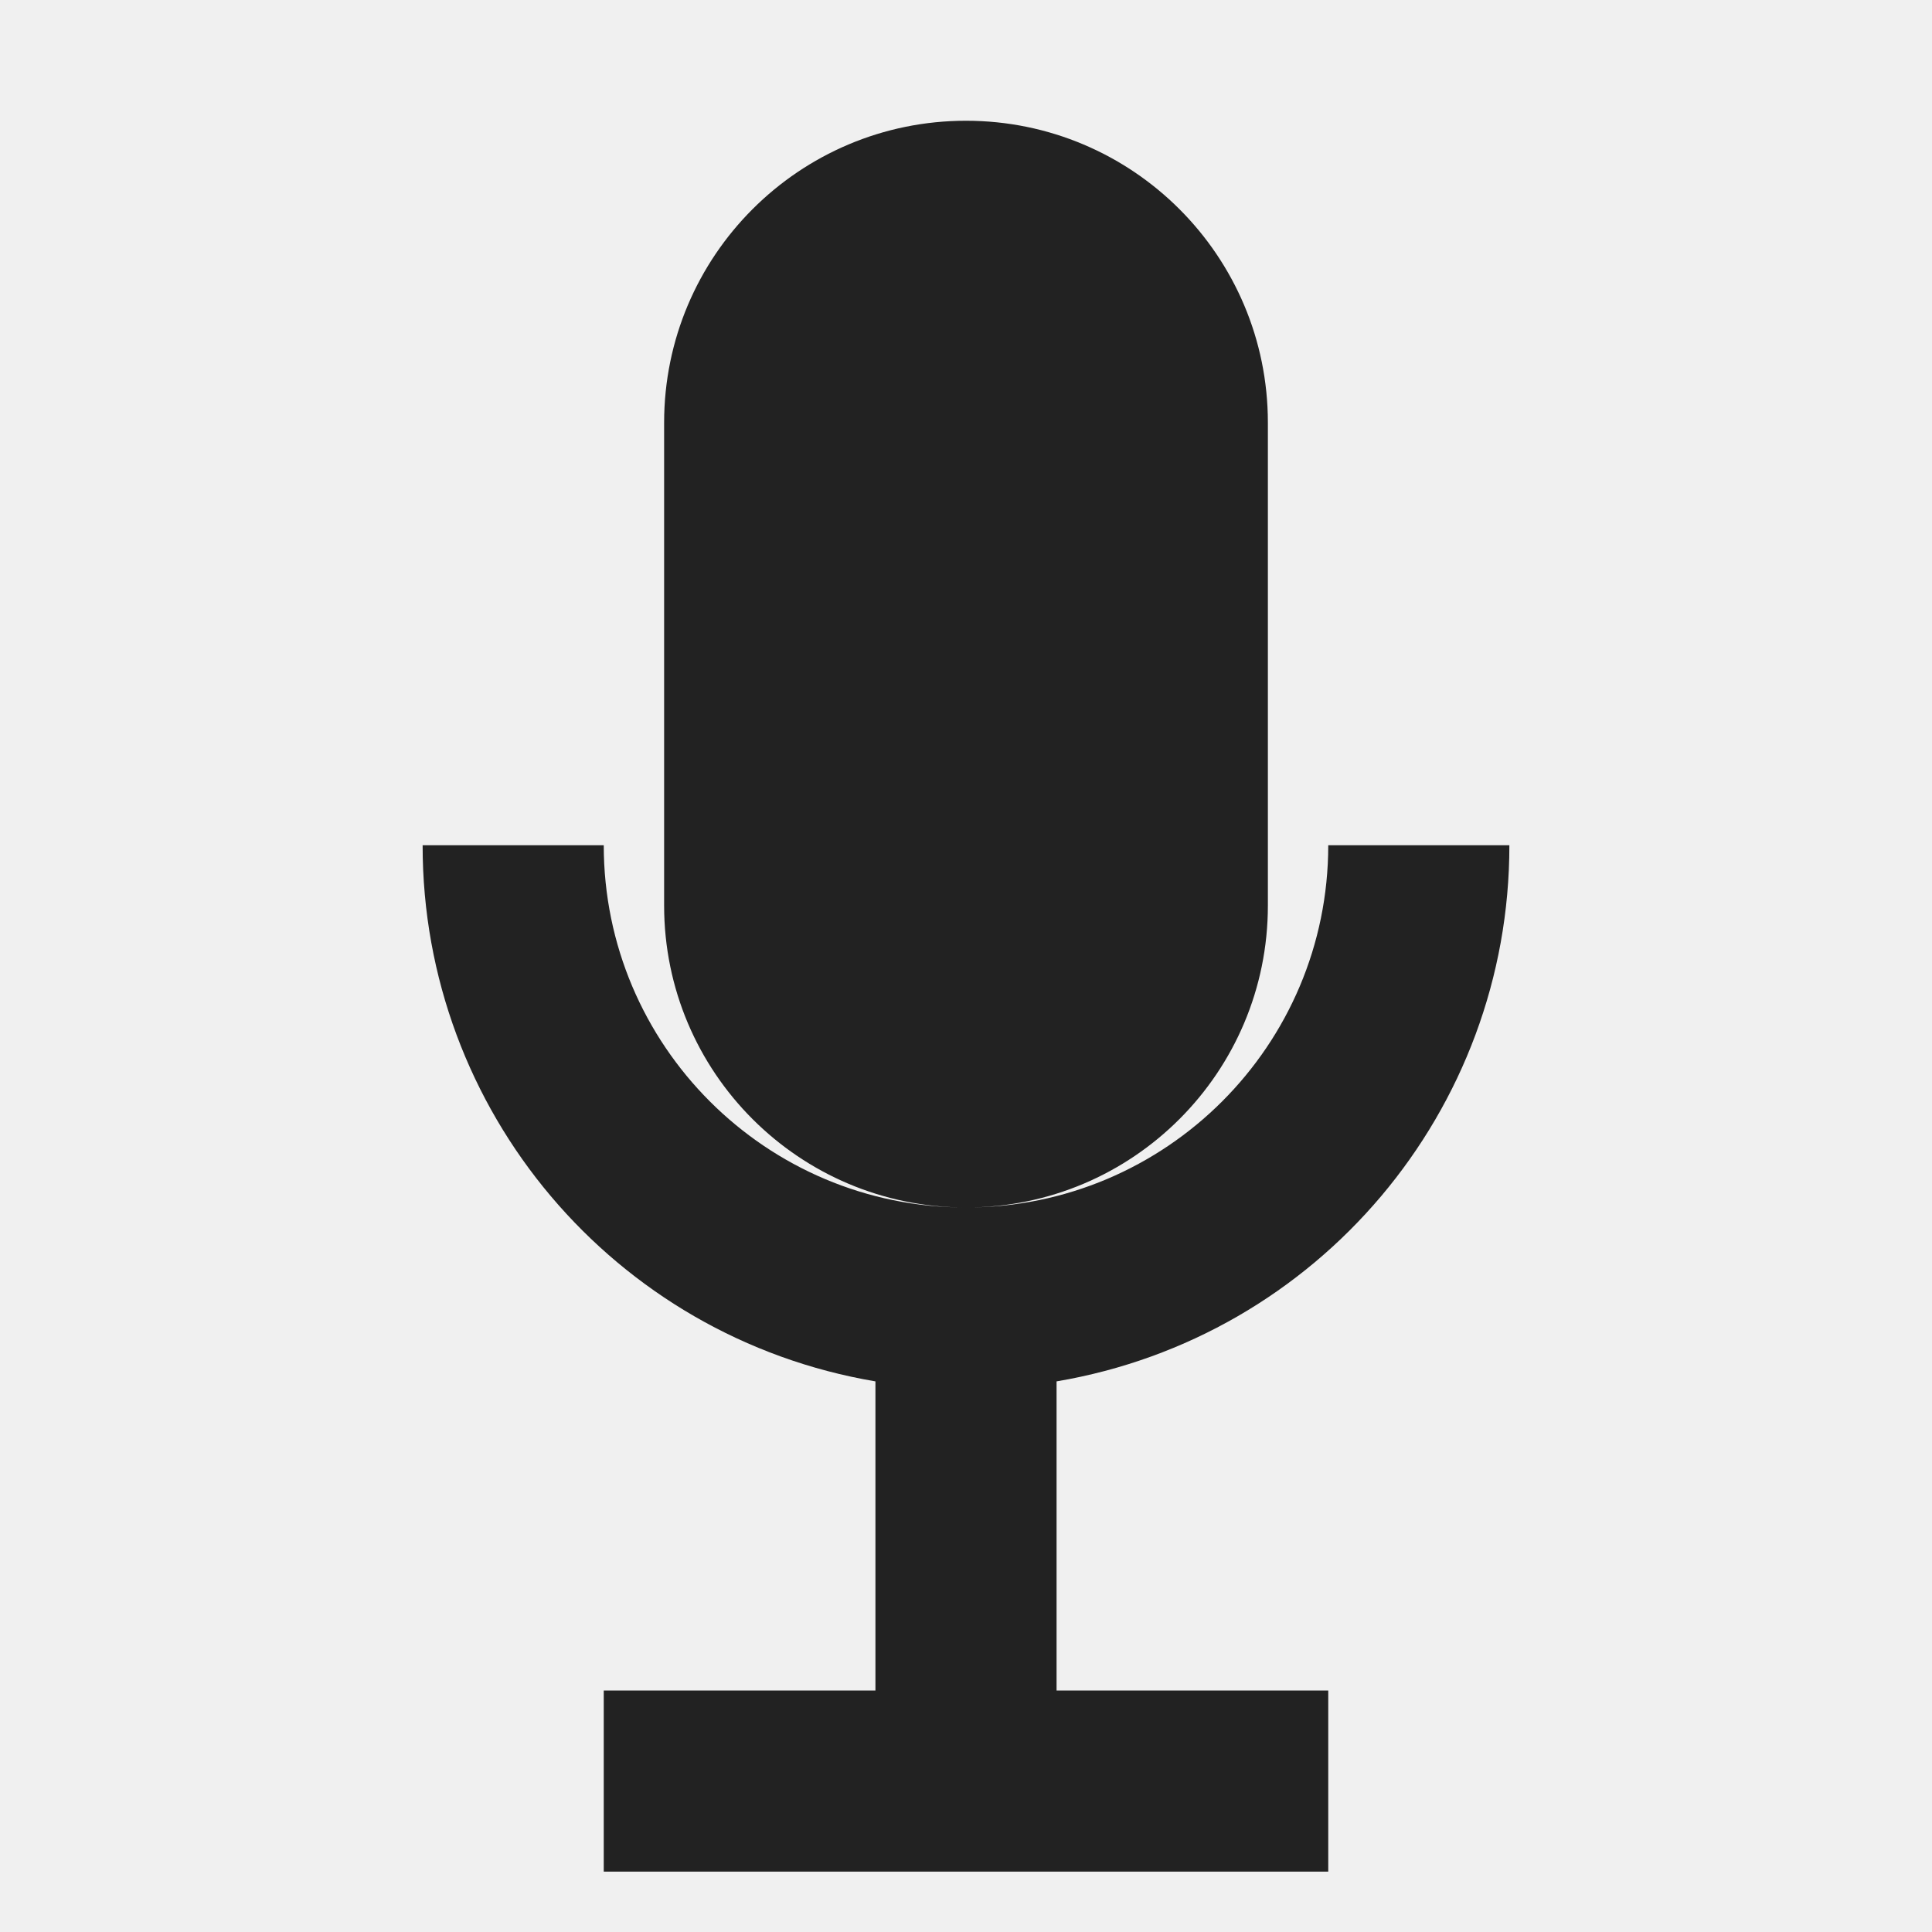
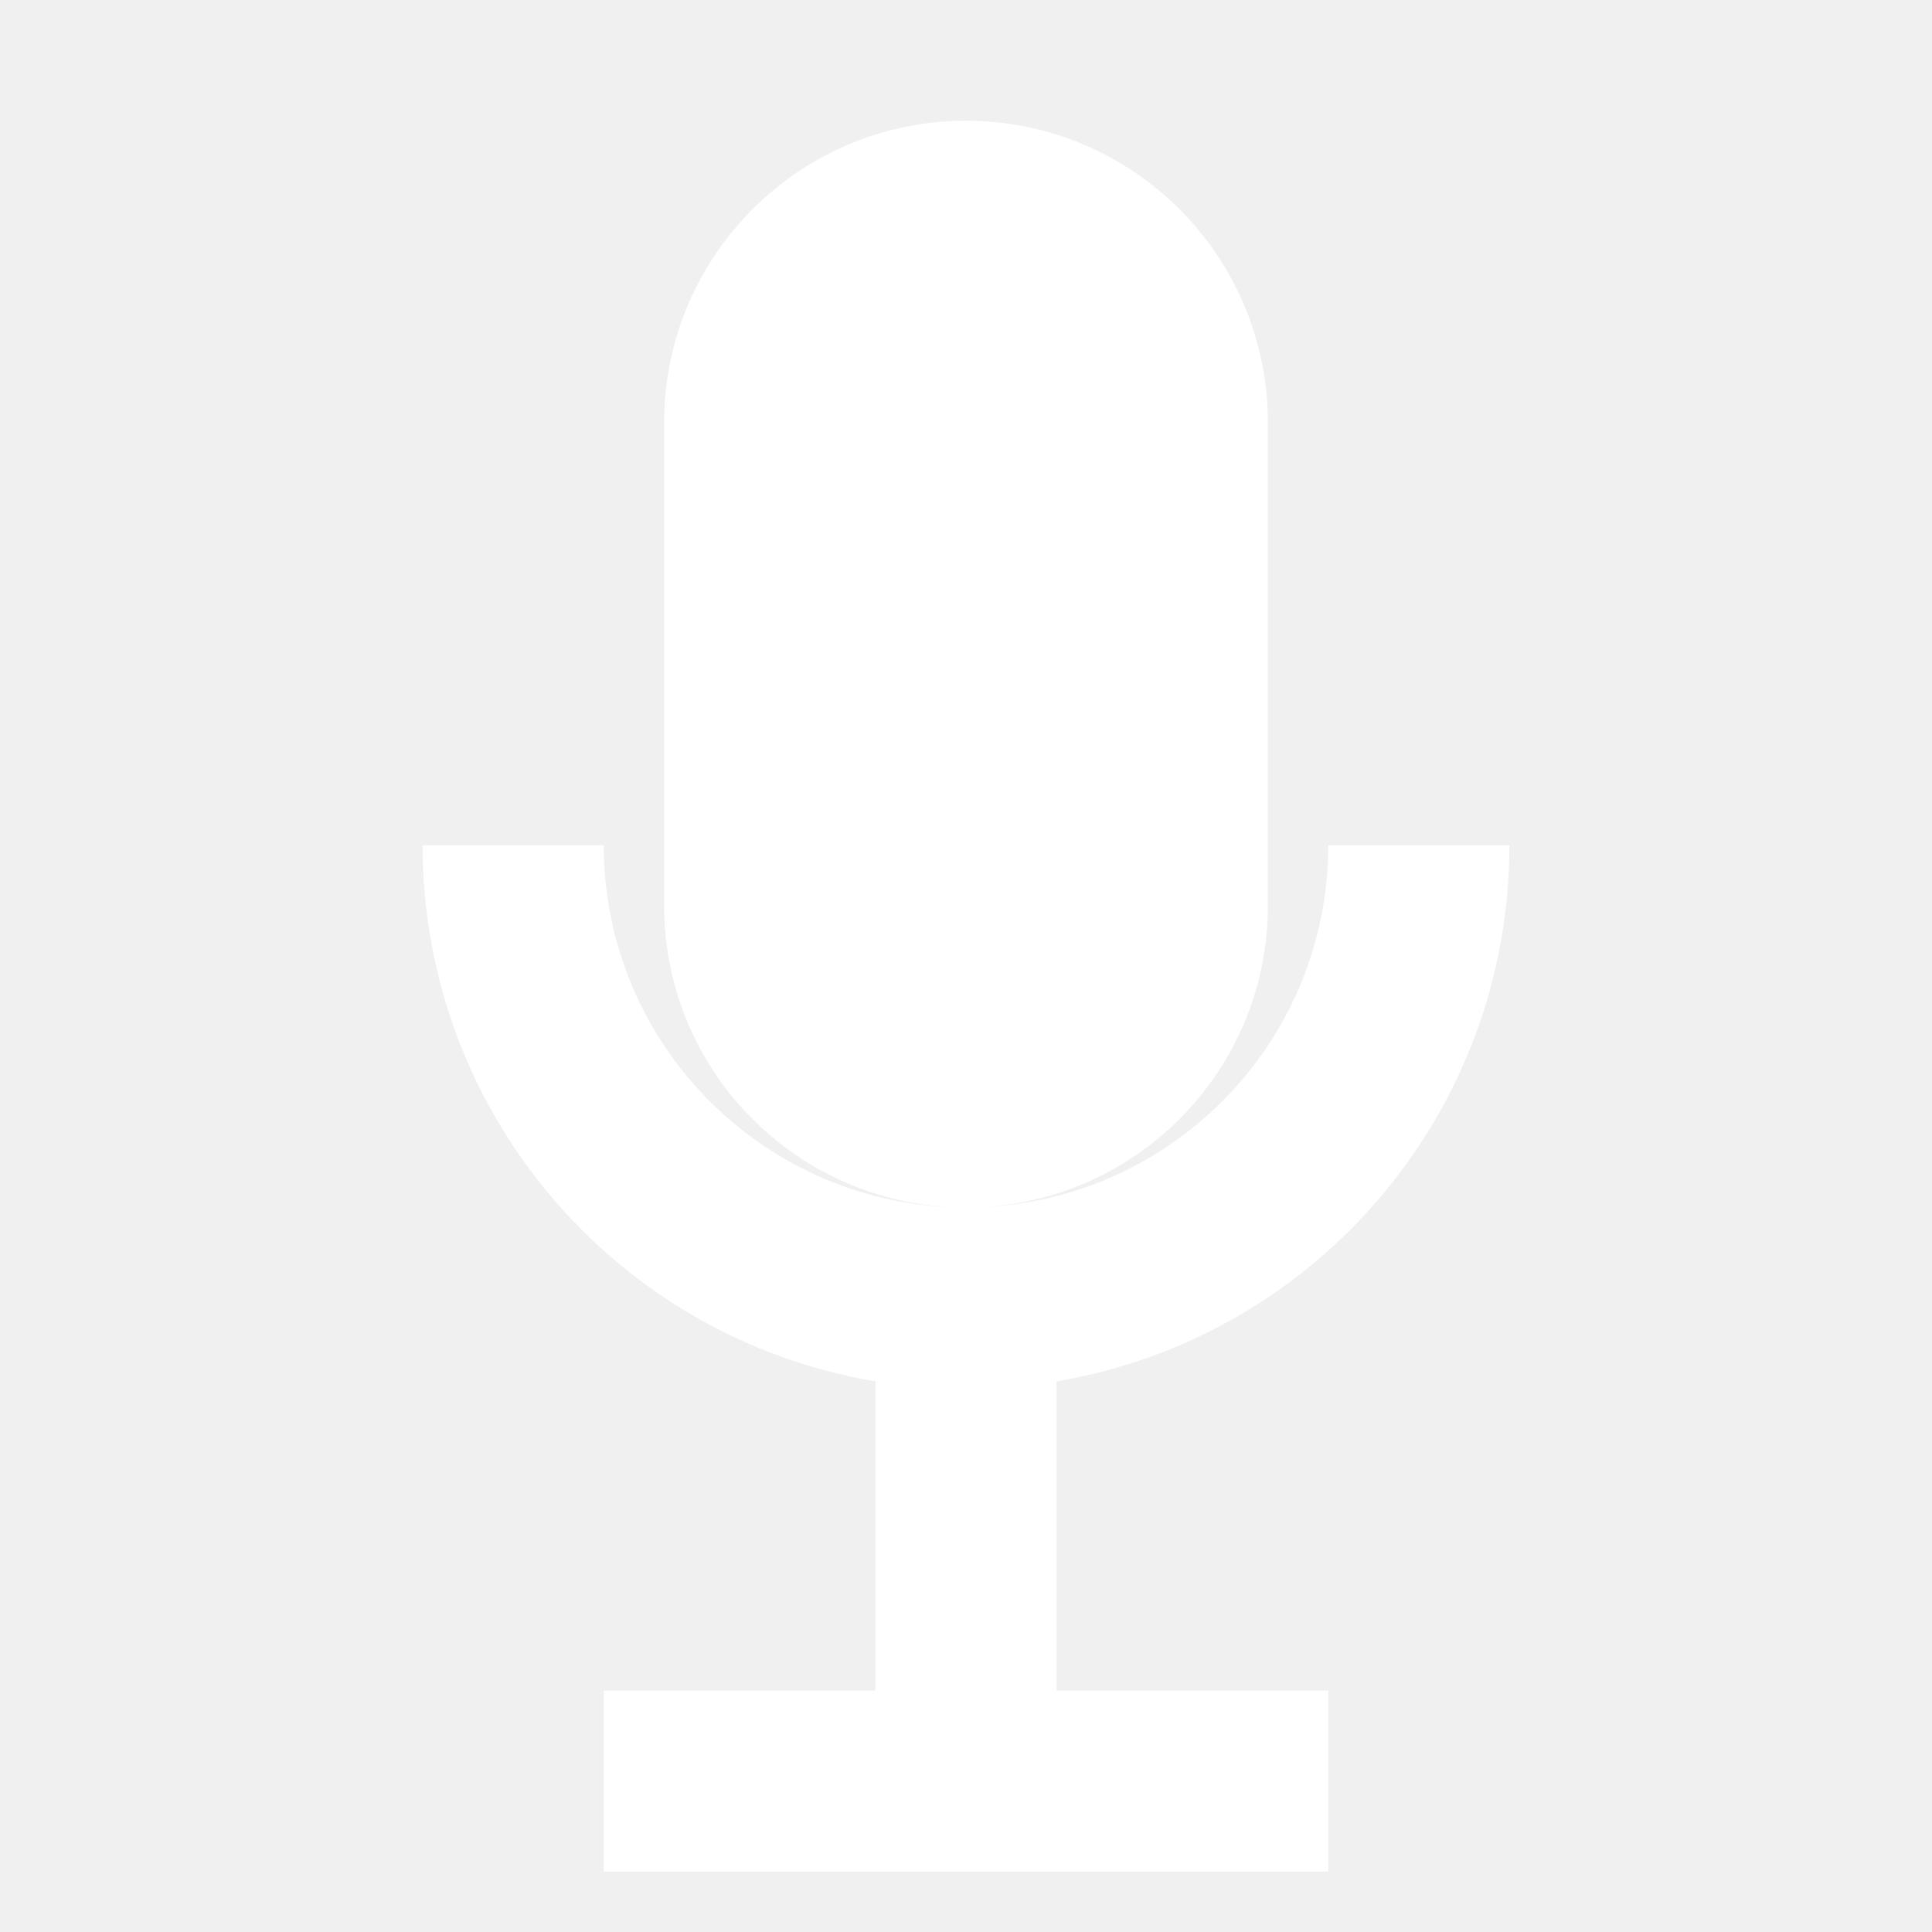
<svg xmlns="http://www.w3.org/2000/svg" width="16" height="16" viewBox="0 0 16 16">
-   <path fill="#222" fill-rule="evenodd" d="M8 1a2.5 2.5 0 0 0-2.5 2.5v4a2.5 2.5 0 0 0 5 0v-4A2.5 2.5 0 0 0 8 1zM3.5 7H5a3 3 0 0 0 6 0h1.5a4.5 4.5 0 0 1-3.75 4.44V14H11v1.5H5V14h2.25v-2.56A4.5 4.5 0 0 1 3.5 7z" />
+   <path fill="#fff" fill-rule="evenodd" d="M8 1a2.5 2.5 0 0 0-2.5 2.5v4a2.5 2.5 0 0 0 5 0v-4A2.5 2.5 0 0 0 8 1zM3.5 7H5a3 3 0 0 0 6 0h1.5a4.5 4.5 0 0 1-3.75 4.44V14H11v1.5H5V14h2.25v-2.56A4.5 4.5 0 0 1 3.5 7z" />
</svg>
